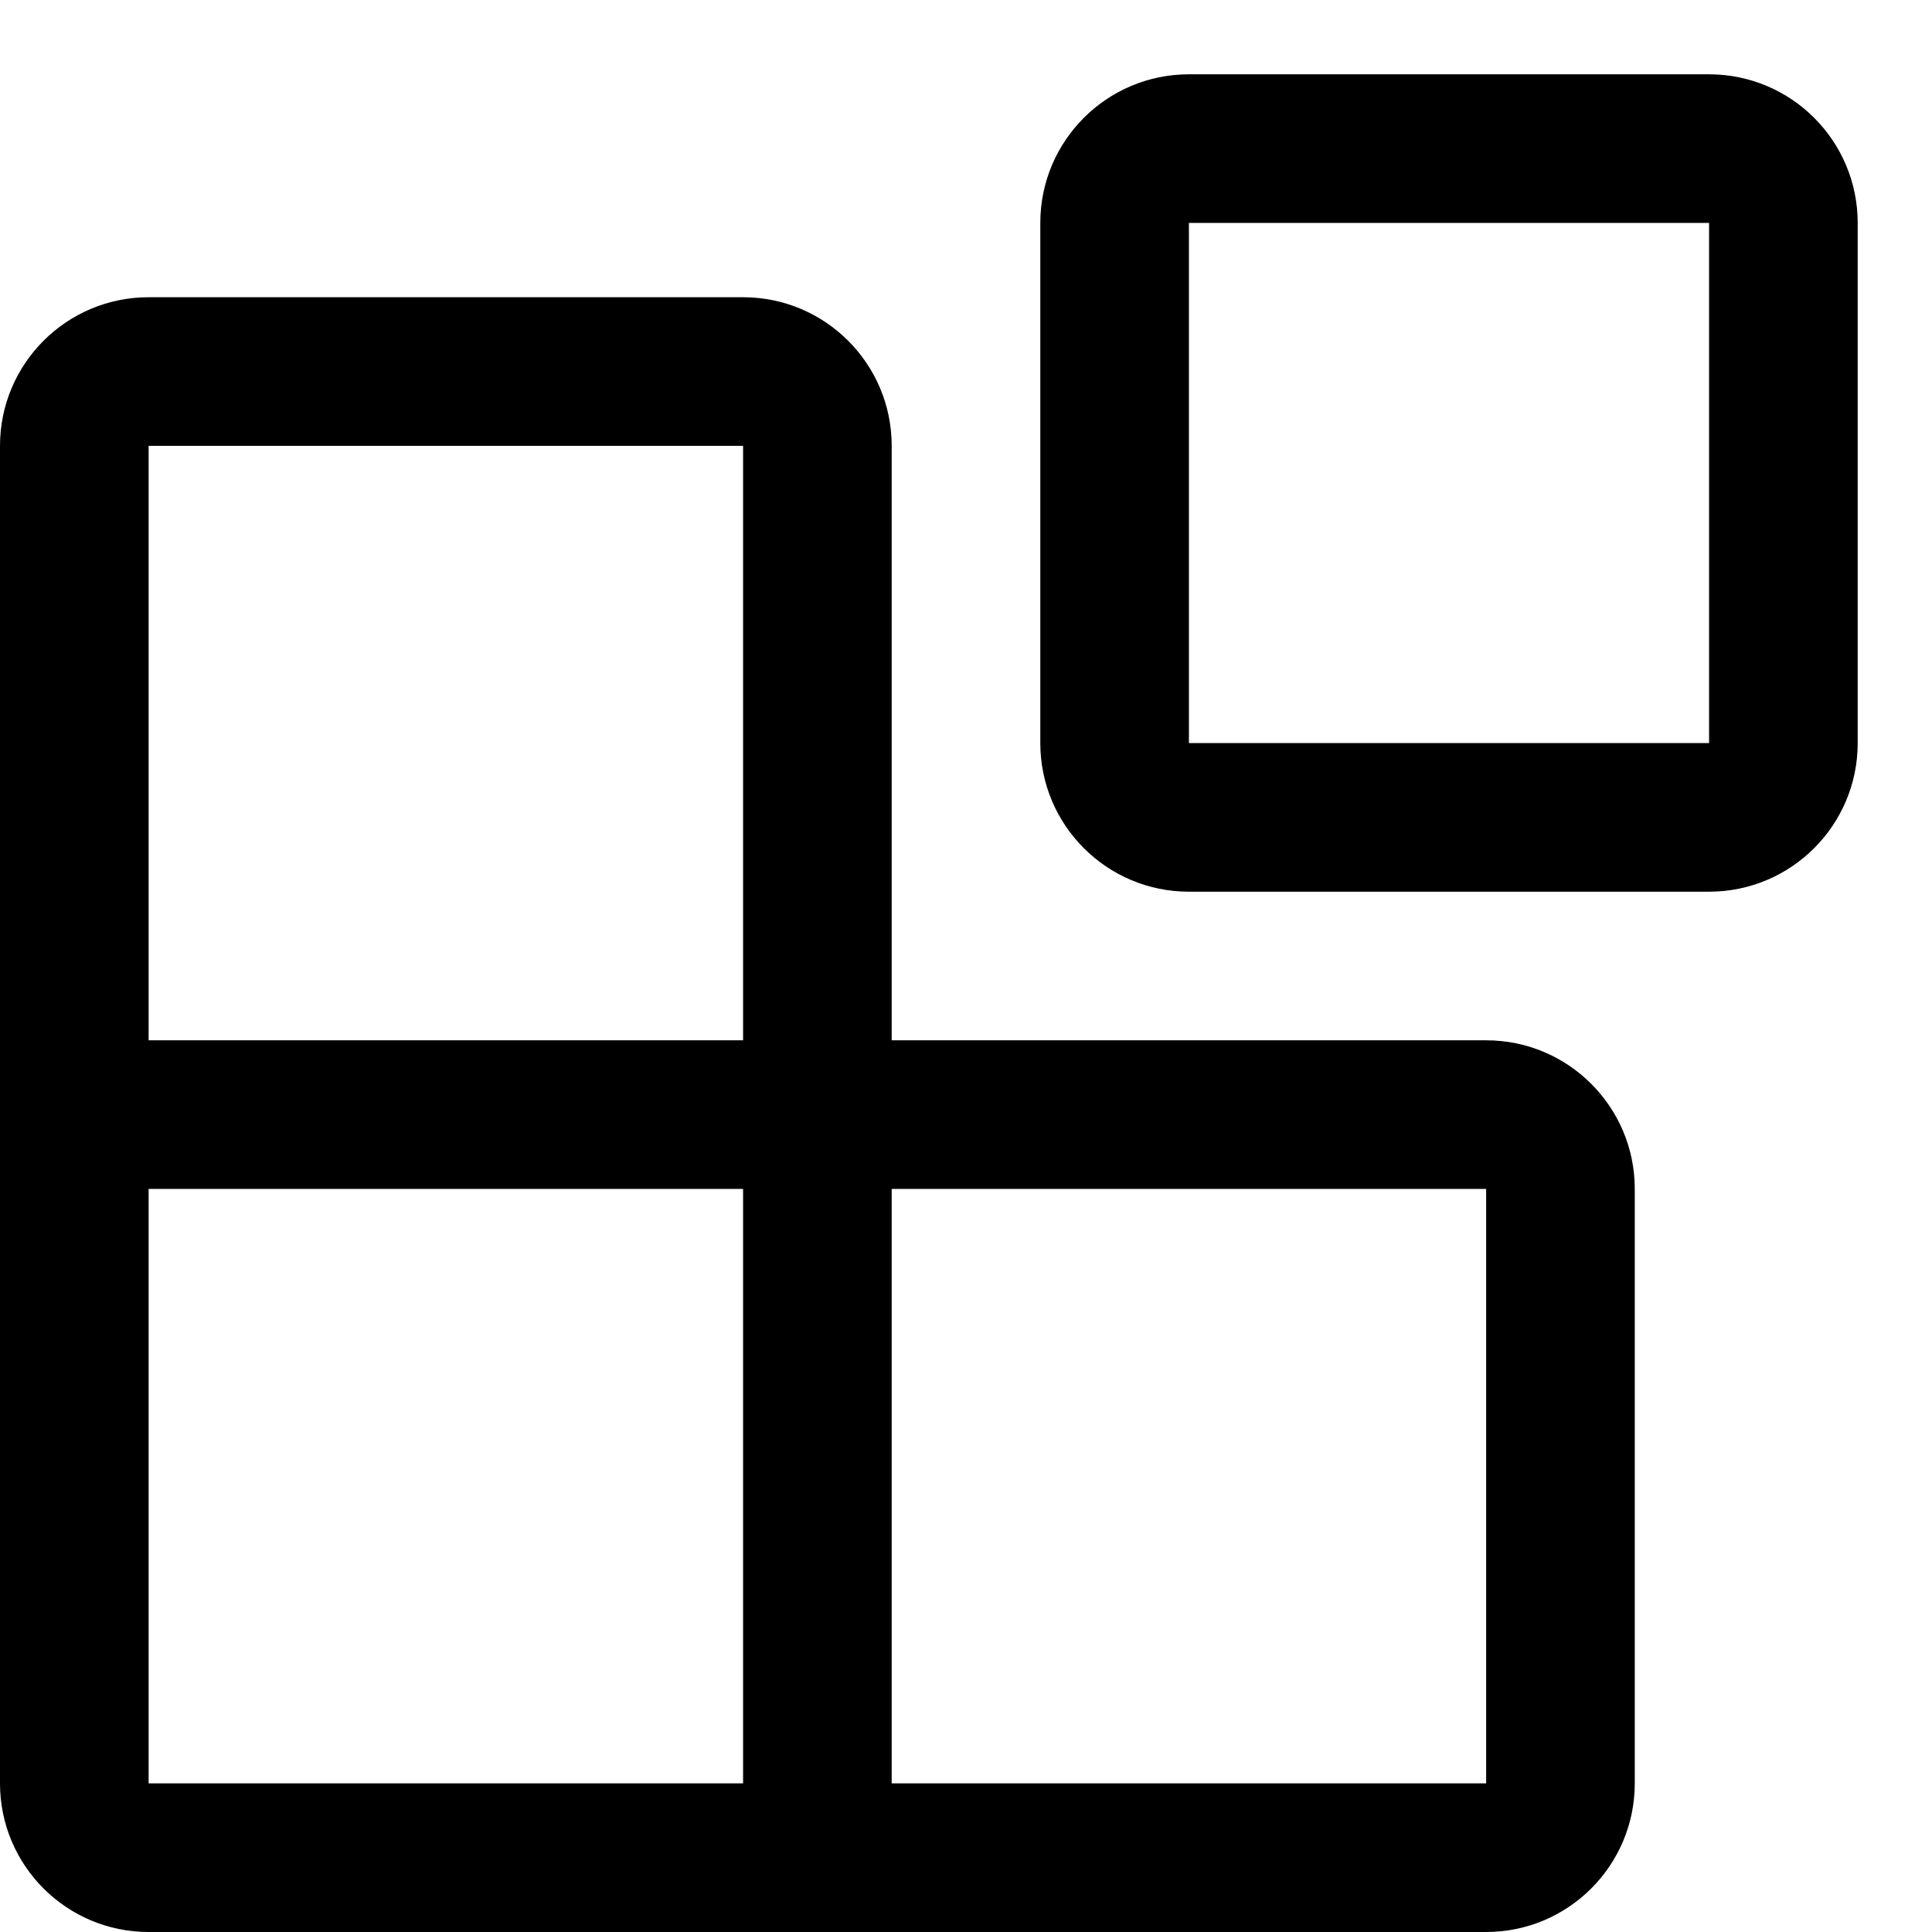
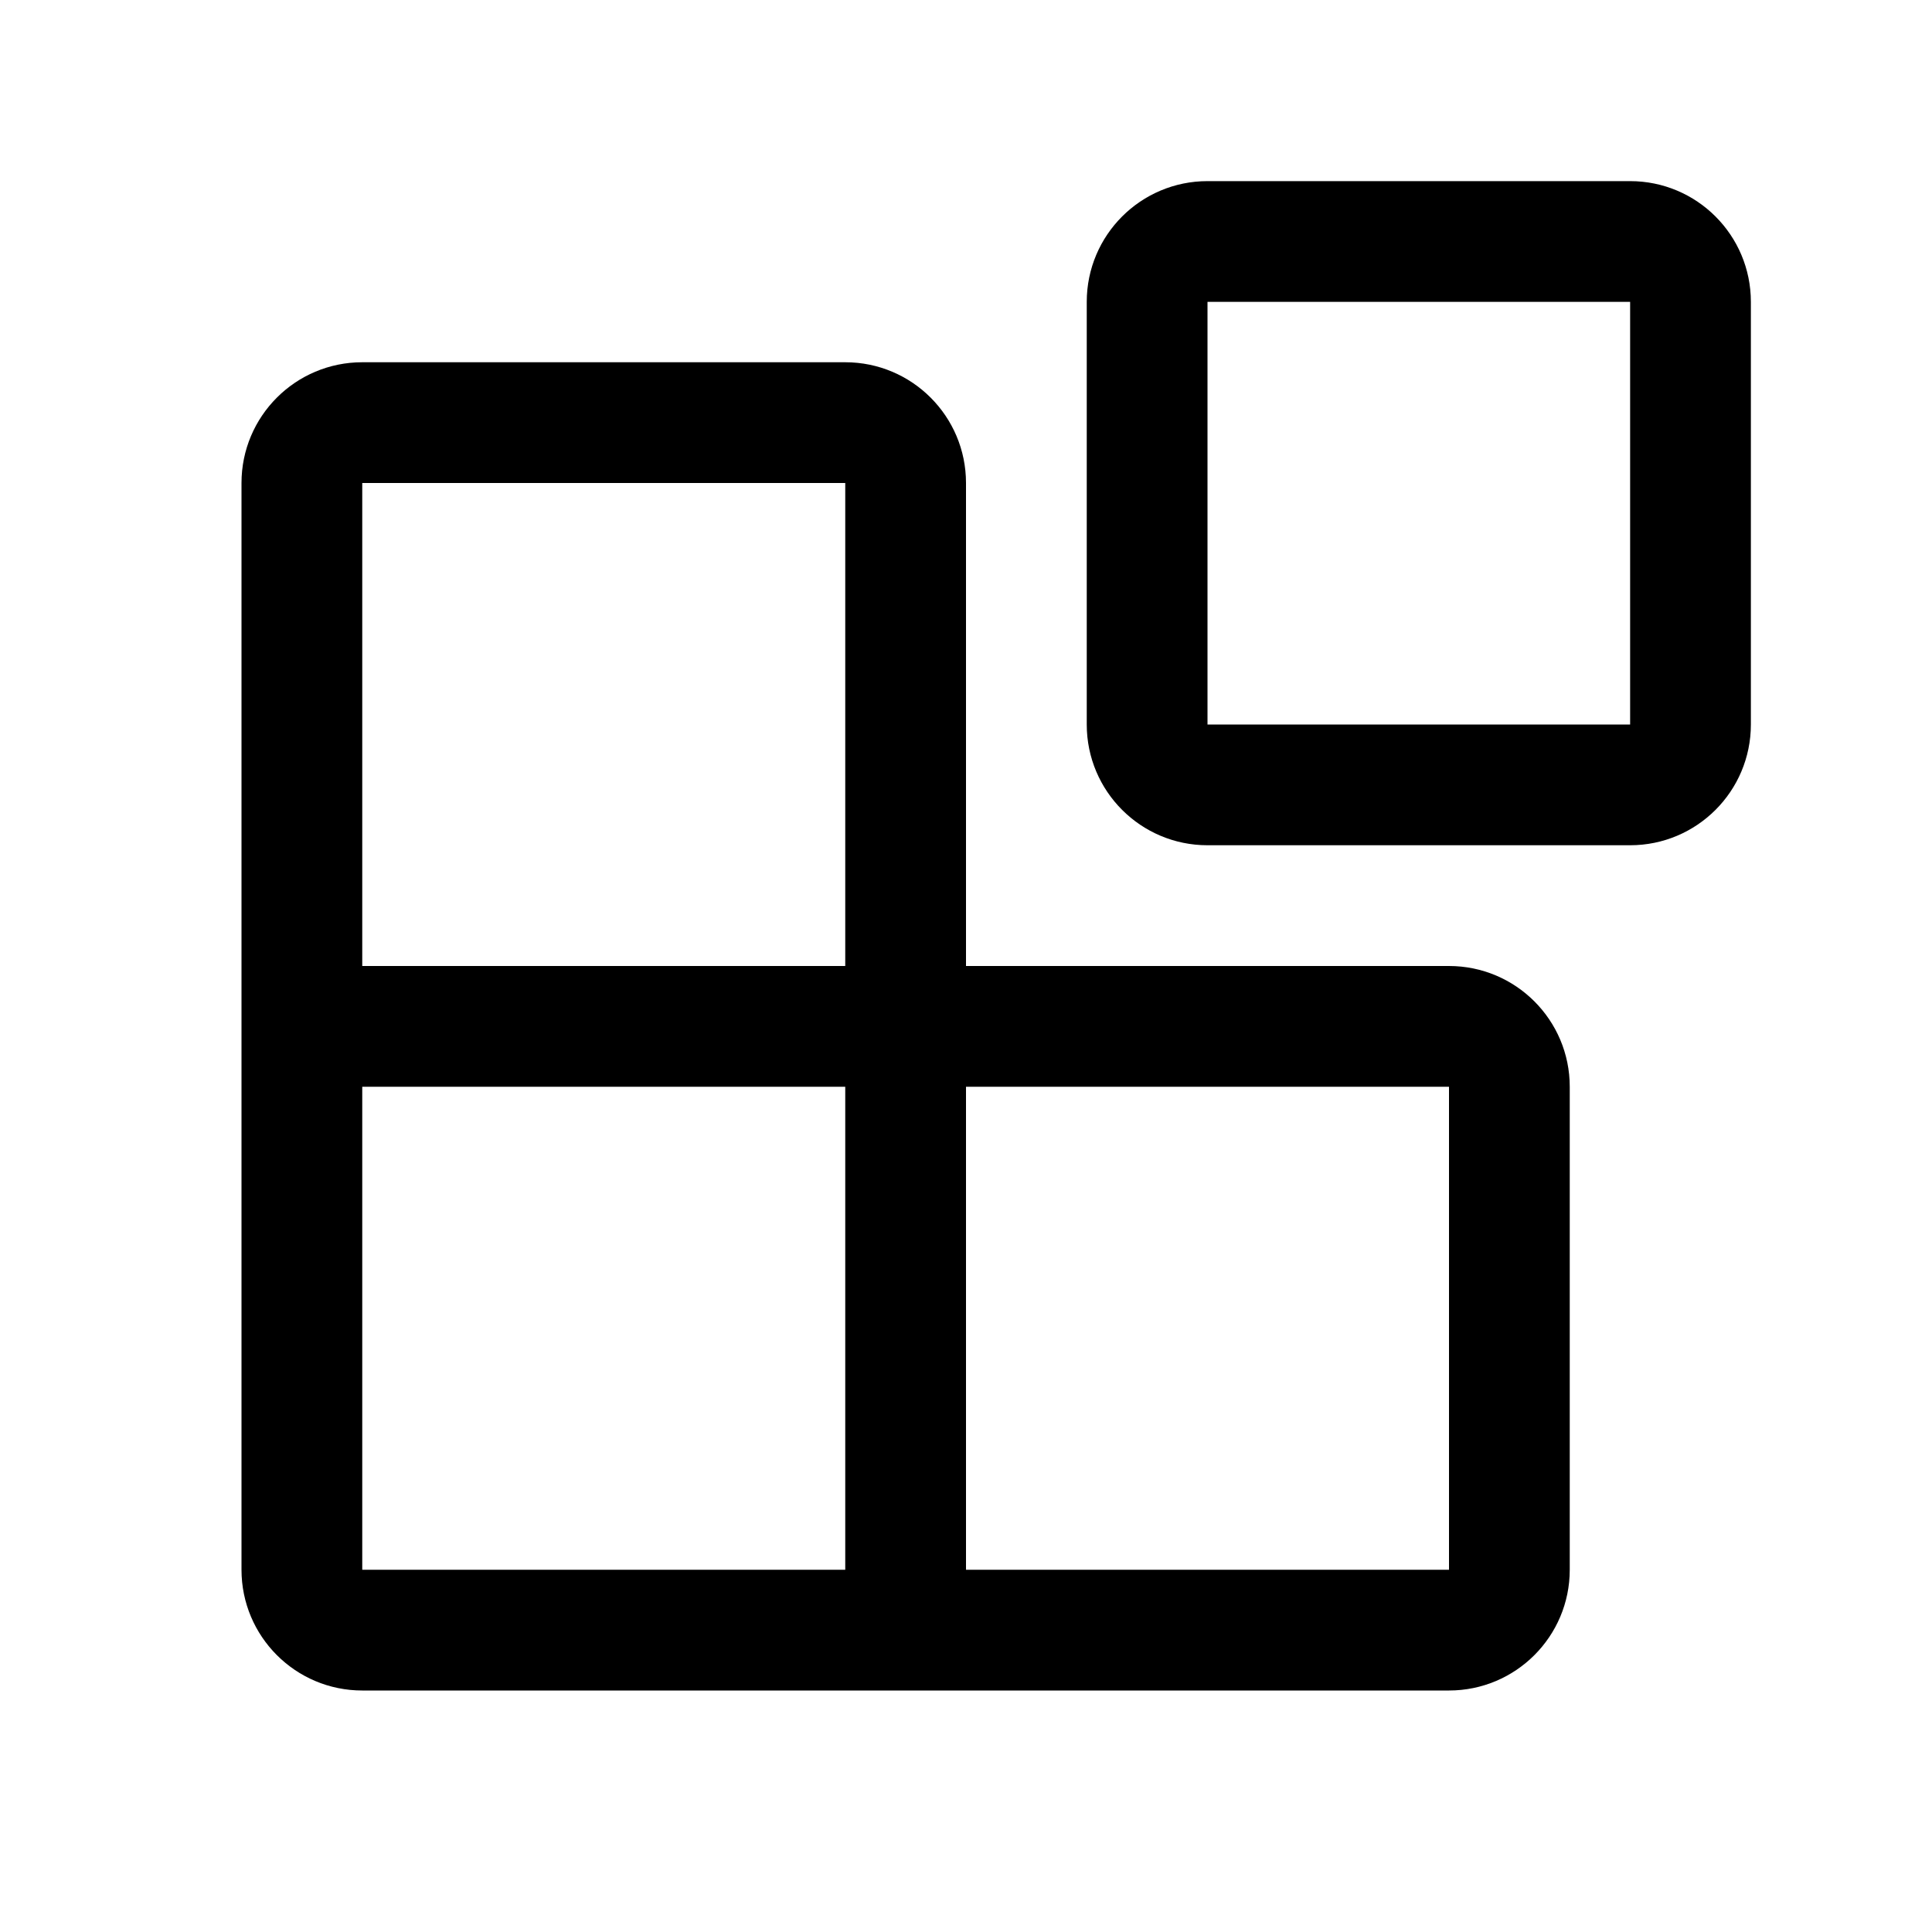
- <svg xmlns="http://www.w3.org/2000/svg" width="13" height="13" fill="currentColor">
-   <path d="M7 1.5a1 1 0 011-1h3.5a1 1 0 011 1V5a1 1 0 01-1 1H8a1 1 0 01-1-1V1.5zm1 0V5h3.5V1.5H8z" />
-   <path d="M6 3v4h4a1 1 0 011 1v4a1 1 0 01-1 1H1a1 1 0 01-1-1V3a1 1 0 011-1h4a1 1 0 011 1zM1 3v4h4V3H1zm4 5H1v4h4V8zm5 0H6v4h4V8z" />
+ <svg xmlns="http://www.w3.org/2000/svg" width="16" height="16" fill="none">
+   <path d="M9 2.5a1 1 0 011-1h3.5a1 1 0 011 1V6a1 1 0 01-1 1H10a1 1 0 01-1-1V2.5zm1 0V6h3.5V2.5H10z" fill="currentColor" />
+   <path d="M8 4v4h4a1 1 0 011 1v4a1 1 0 01-1 1H3a1 1 0 01-1-1V4a1 1 0 011-1h4a1 1 0 011 1zM3 4v4h4V4H3zm4 5H3v4h4V9zm5 0H8v4h4V9z" fill="currentColor" />
</svg>
